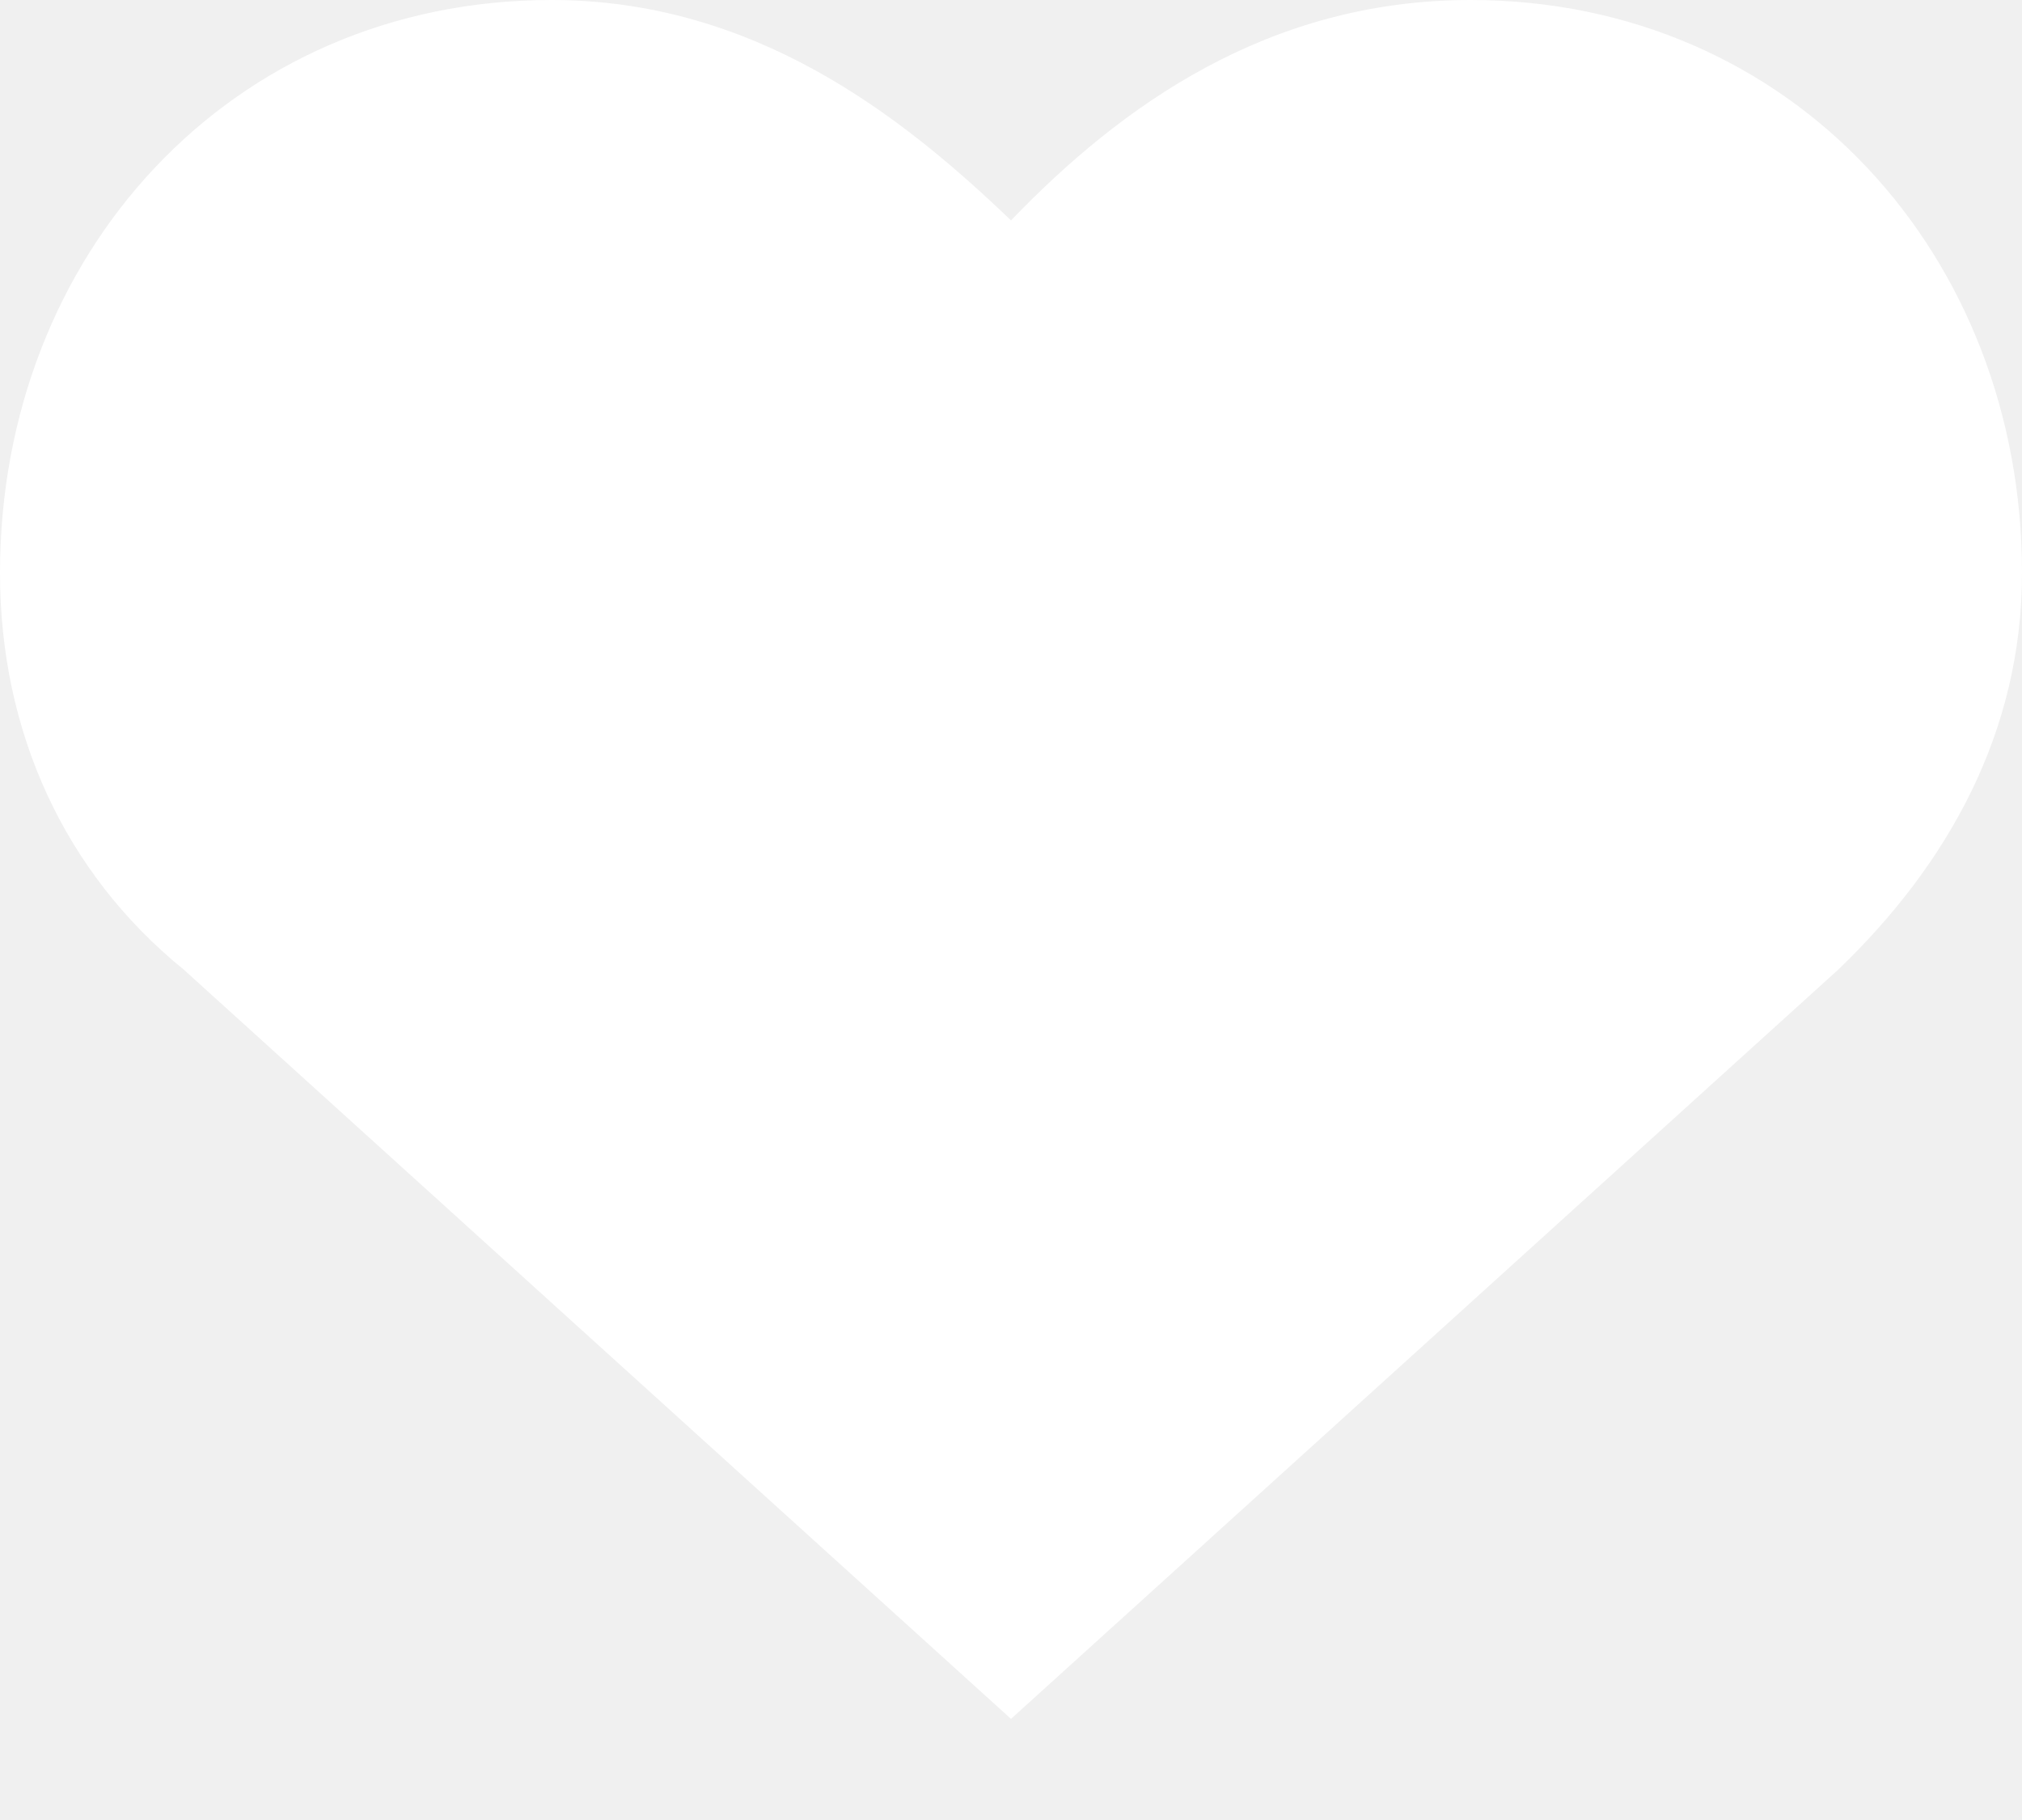
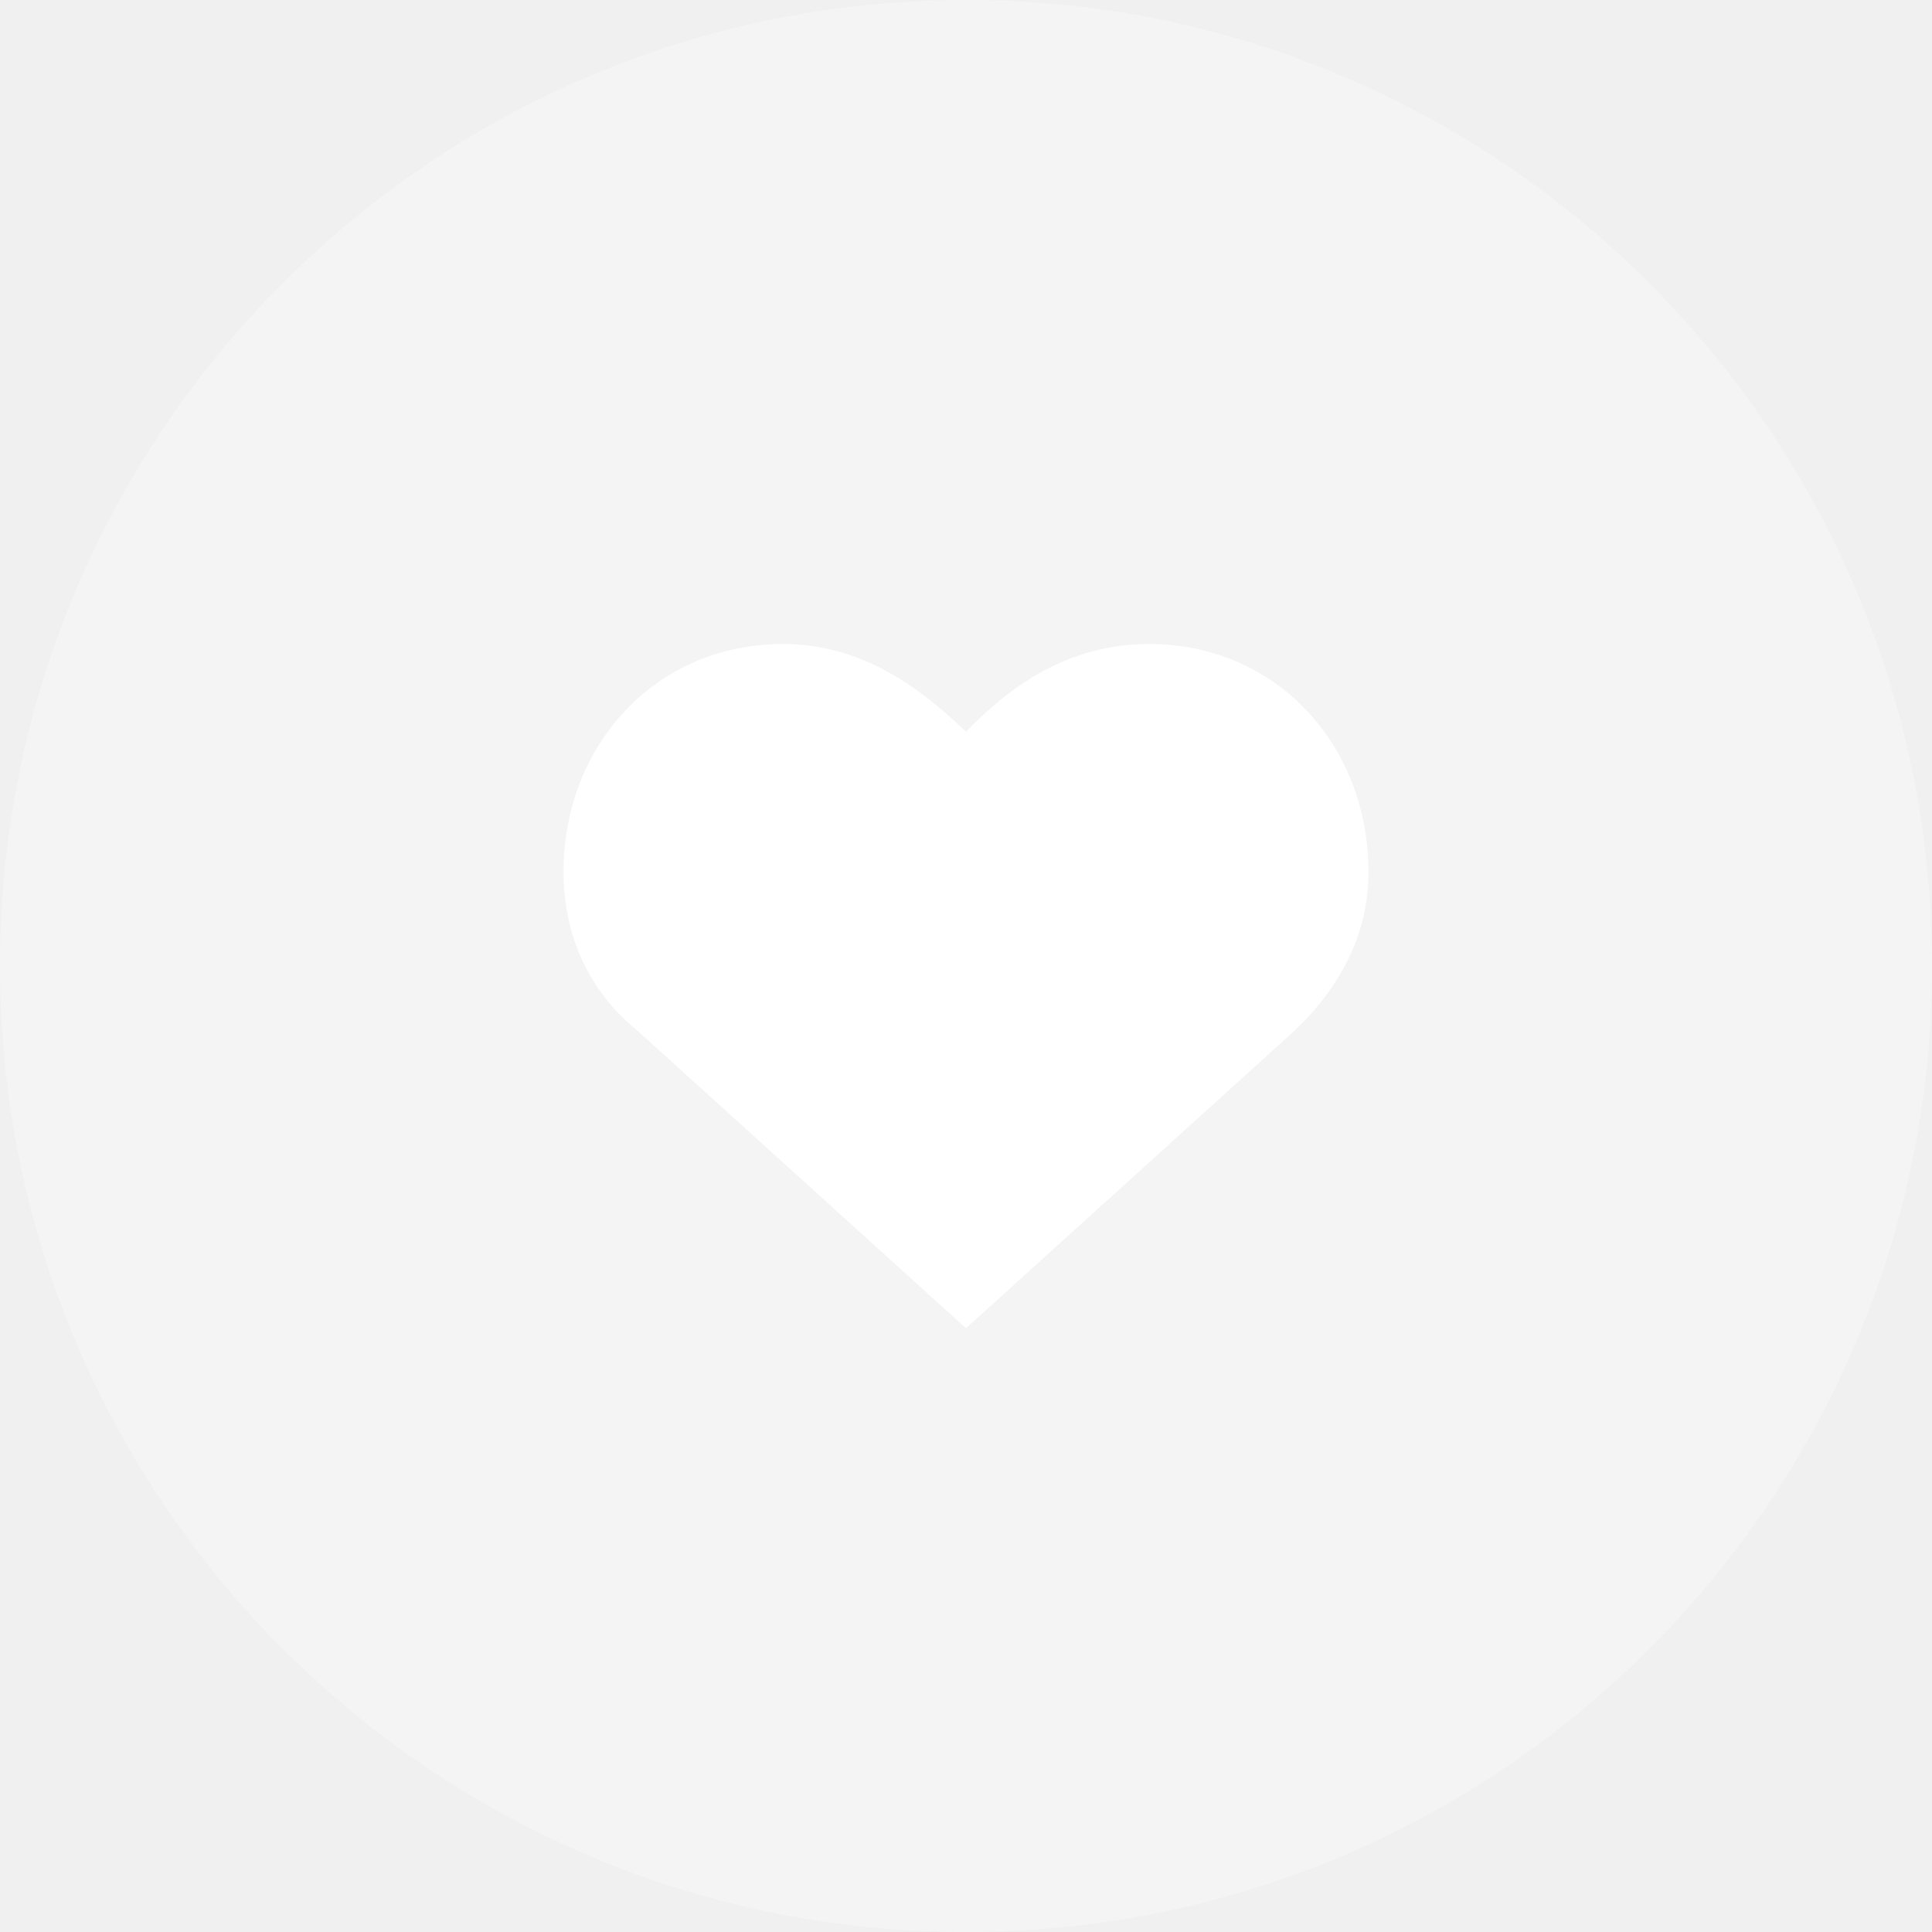
- <svg xmlns="http://www.w3.org/2000/svg" width="10" height="9" viewBox="0 0 10 9" fill="none">
-   <path d="M7.273 0C6.273 0 5.545 0.523 5 1.09C4.455 0.567 3.727 0 2.727 0C1.136 0 0 1.264 0 2.833C0 3.618 0.318 4.315 0.909 4.795L5 8.5L9.091 4.795C9.636 4.272 10 3.618 10 2.833C10 1.264 8.864 0 7.273 0Z" fill="white" />
+ <svg xmlns="http://www.w3.org/2000/svg" width="24" height="24" viewBox="0 0 24 24" fill="none">
+   <rect width="24" height="24" rx="12" fill="#F4F4F4" />
+   <path d="M14.273 8C13.273 8 12.546 8.523 12 9.09C11.454 8.567 10.727 8 9.727 8C8.136 8 7 9.264 7 10.833C7 11.618 7.318 12.315 7.909 12.795L12 16.5L16.091 12.795C16.636 12.272 17 11.618 17 10.833C17 9.264 15.864 8 14.273 8Z" fill="white" />
</svg>
